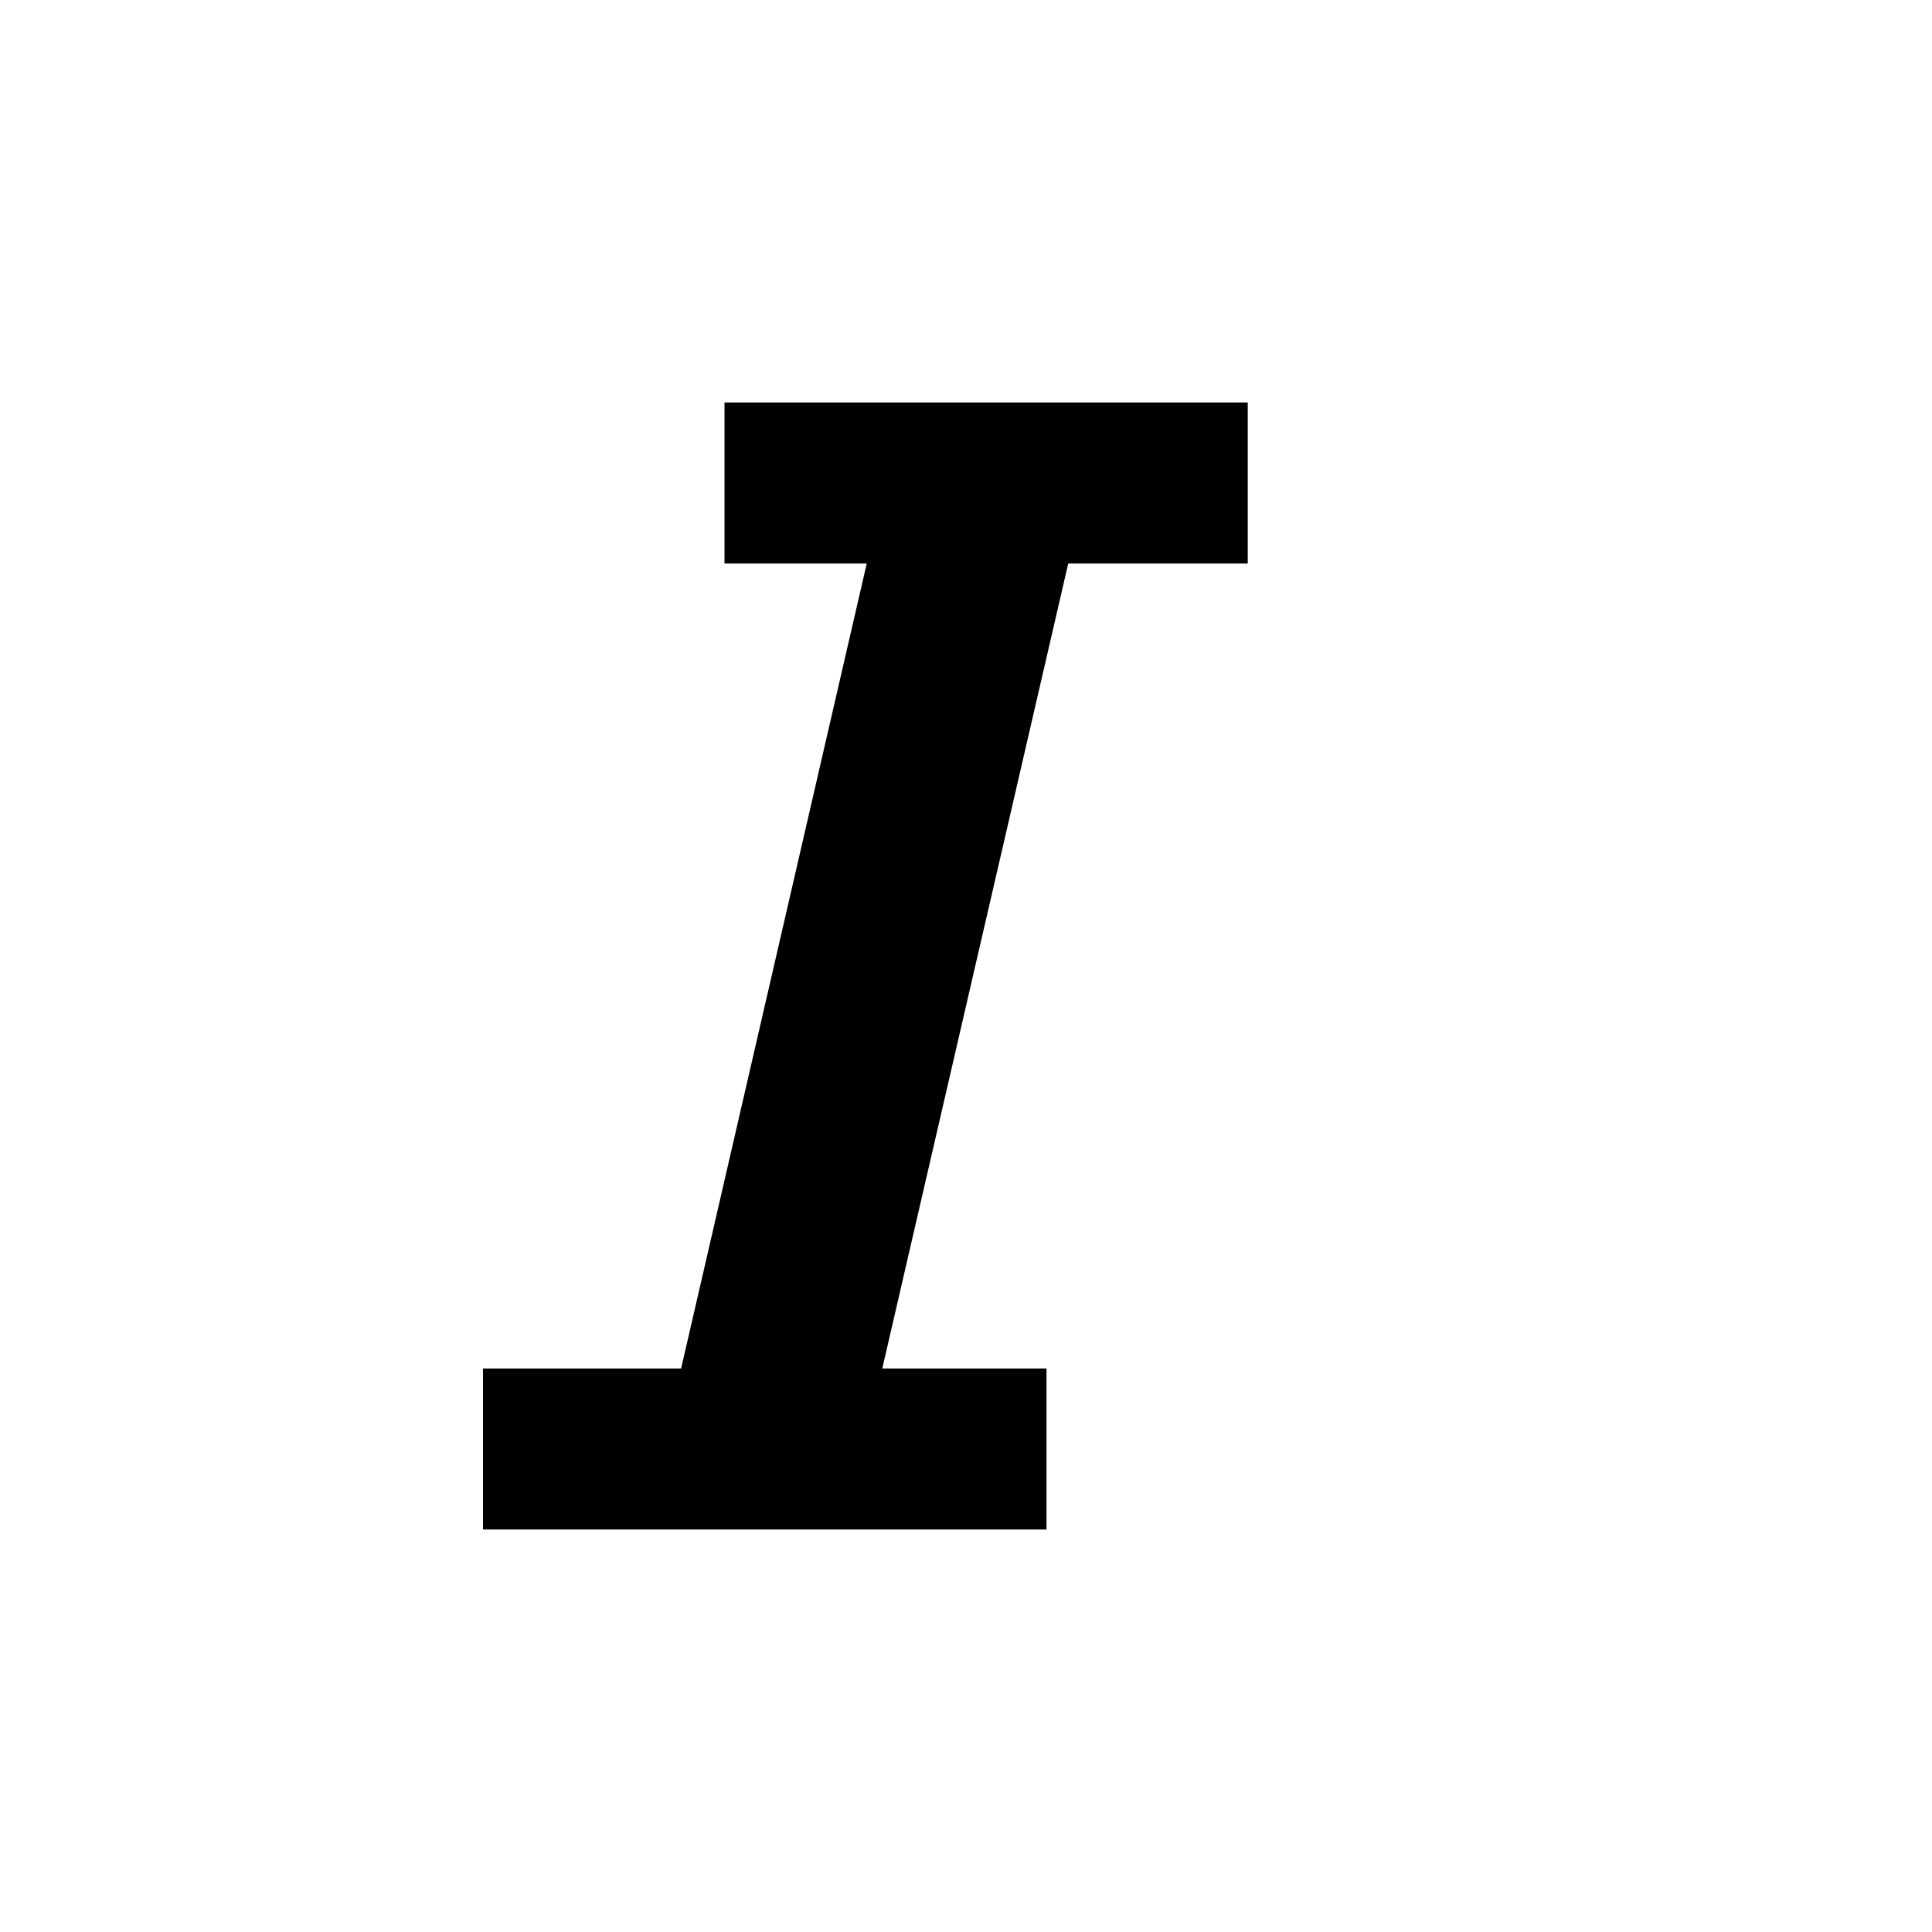
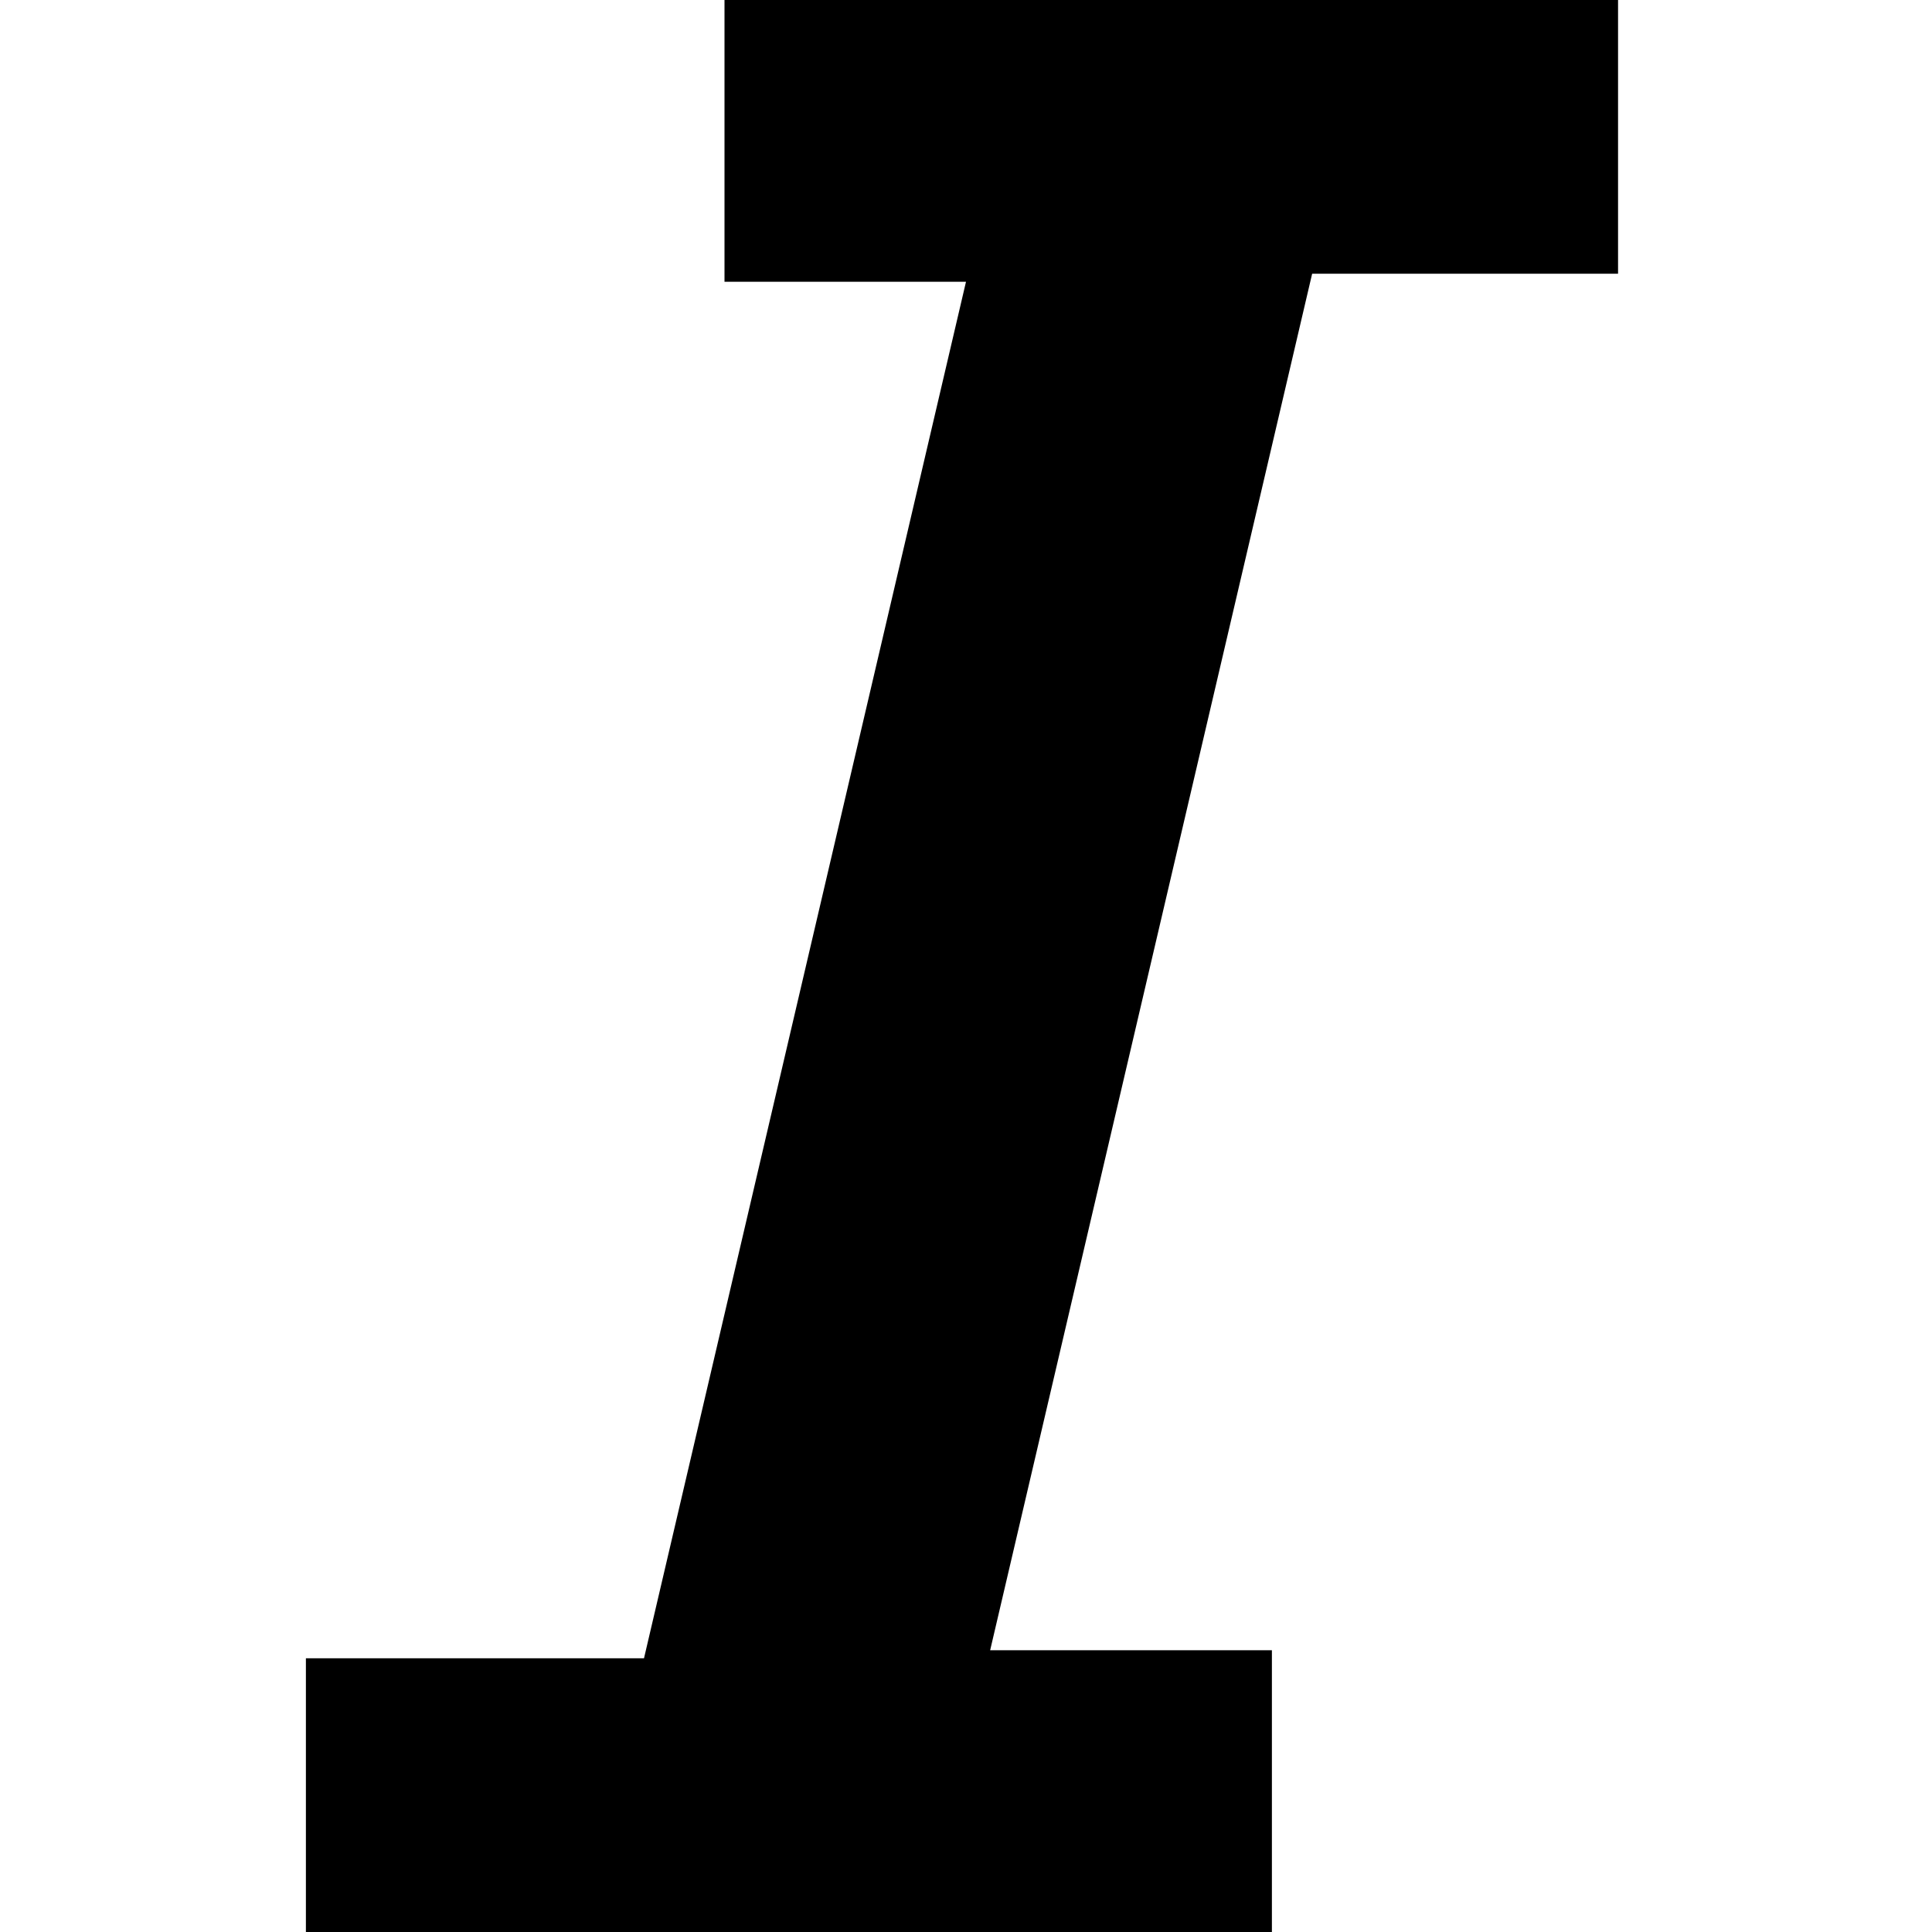
- <svg xmlns="http://www.w3.org/2000/svg" width="24" height="24" fill="none">
-   <path fill-rule="evenodd" clip-rule="evenodd" d="M9 5h6.5v2h-2.23L10.96 17H13v2H6v-2h2.461l2.306-10H9V5Z" fill="#000" />
+ <svg xmlns="http://www.w3.org/2000/svg" version="1.1" id="Layer_1" x="0px" y="0px" viewBox="0 0 24 24" style="enable-background:new 0 0 24 24;" xml:space="preserve">
+   <style type="text/css">
+ 	.st0{fill-rule:evenodd;clip-rule:evenodd;}
+ </style>
+   <path class="st0" d="M9,0h11.1v3.4h-3.8l-4,17.1h3.5V24h-12v-3.4h4.2l4-17.1H9V0z" />
</svg>
